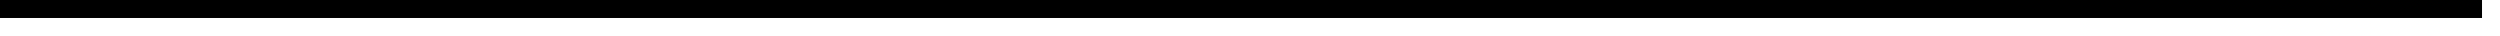
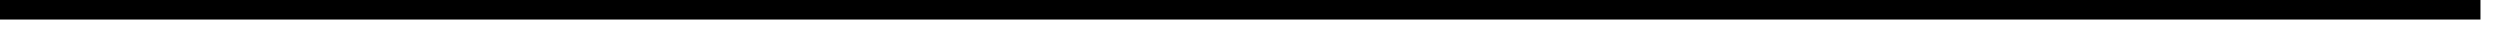
- <svg xmlns="http://www.w3.org/2000/svg" version="1.1" width="139px" height="2px">
-   <g transform="matrix(1 0 0 1 -398 -2810 )">
-     <path d="M 398 2810.5  L 536 2810.5  " stroke-width="1" stroke="#000000" fill="none" />
+ <svg xmlns="http://www.w3.org/2000/svg" version="1.1" width="128px" height="2px">
+   <g transform="matrix(1 0 0 1 -2170 -1862 )">
+     <path d="M 2170 1862.5  L 2297 1862.5  " stroke-width="1" stroke="#000000" fill="none" />
  </g>
</svg>
